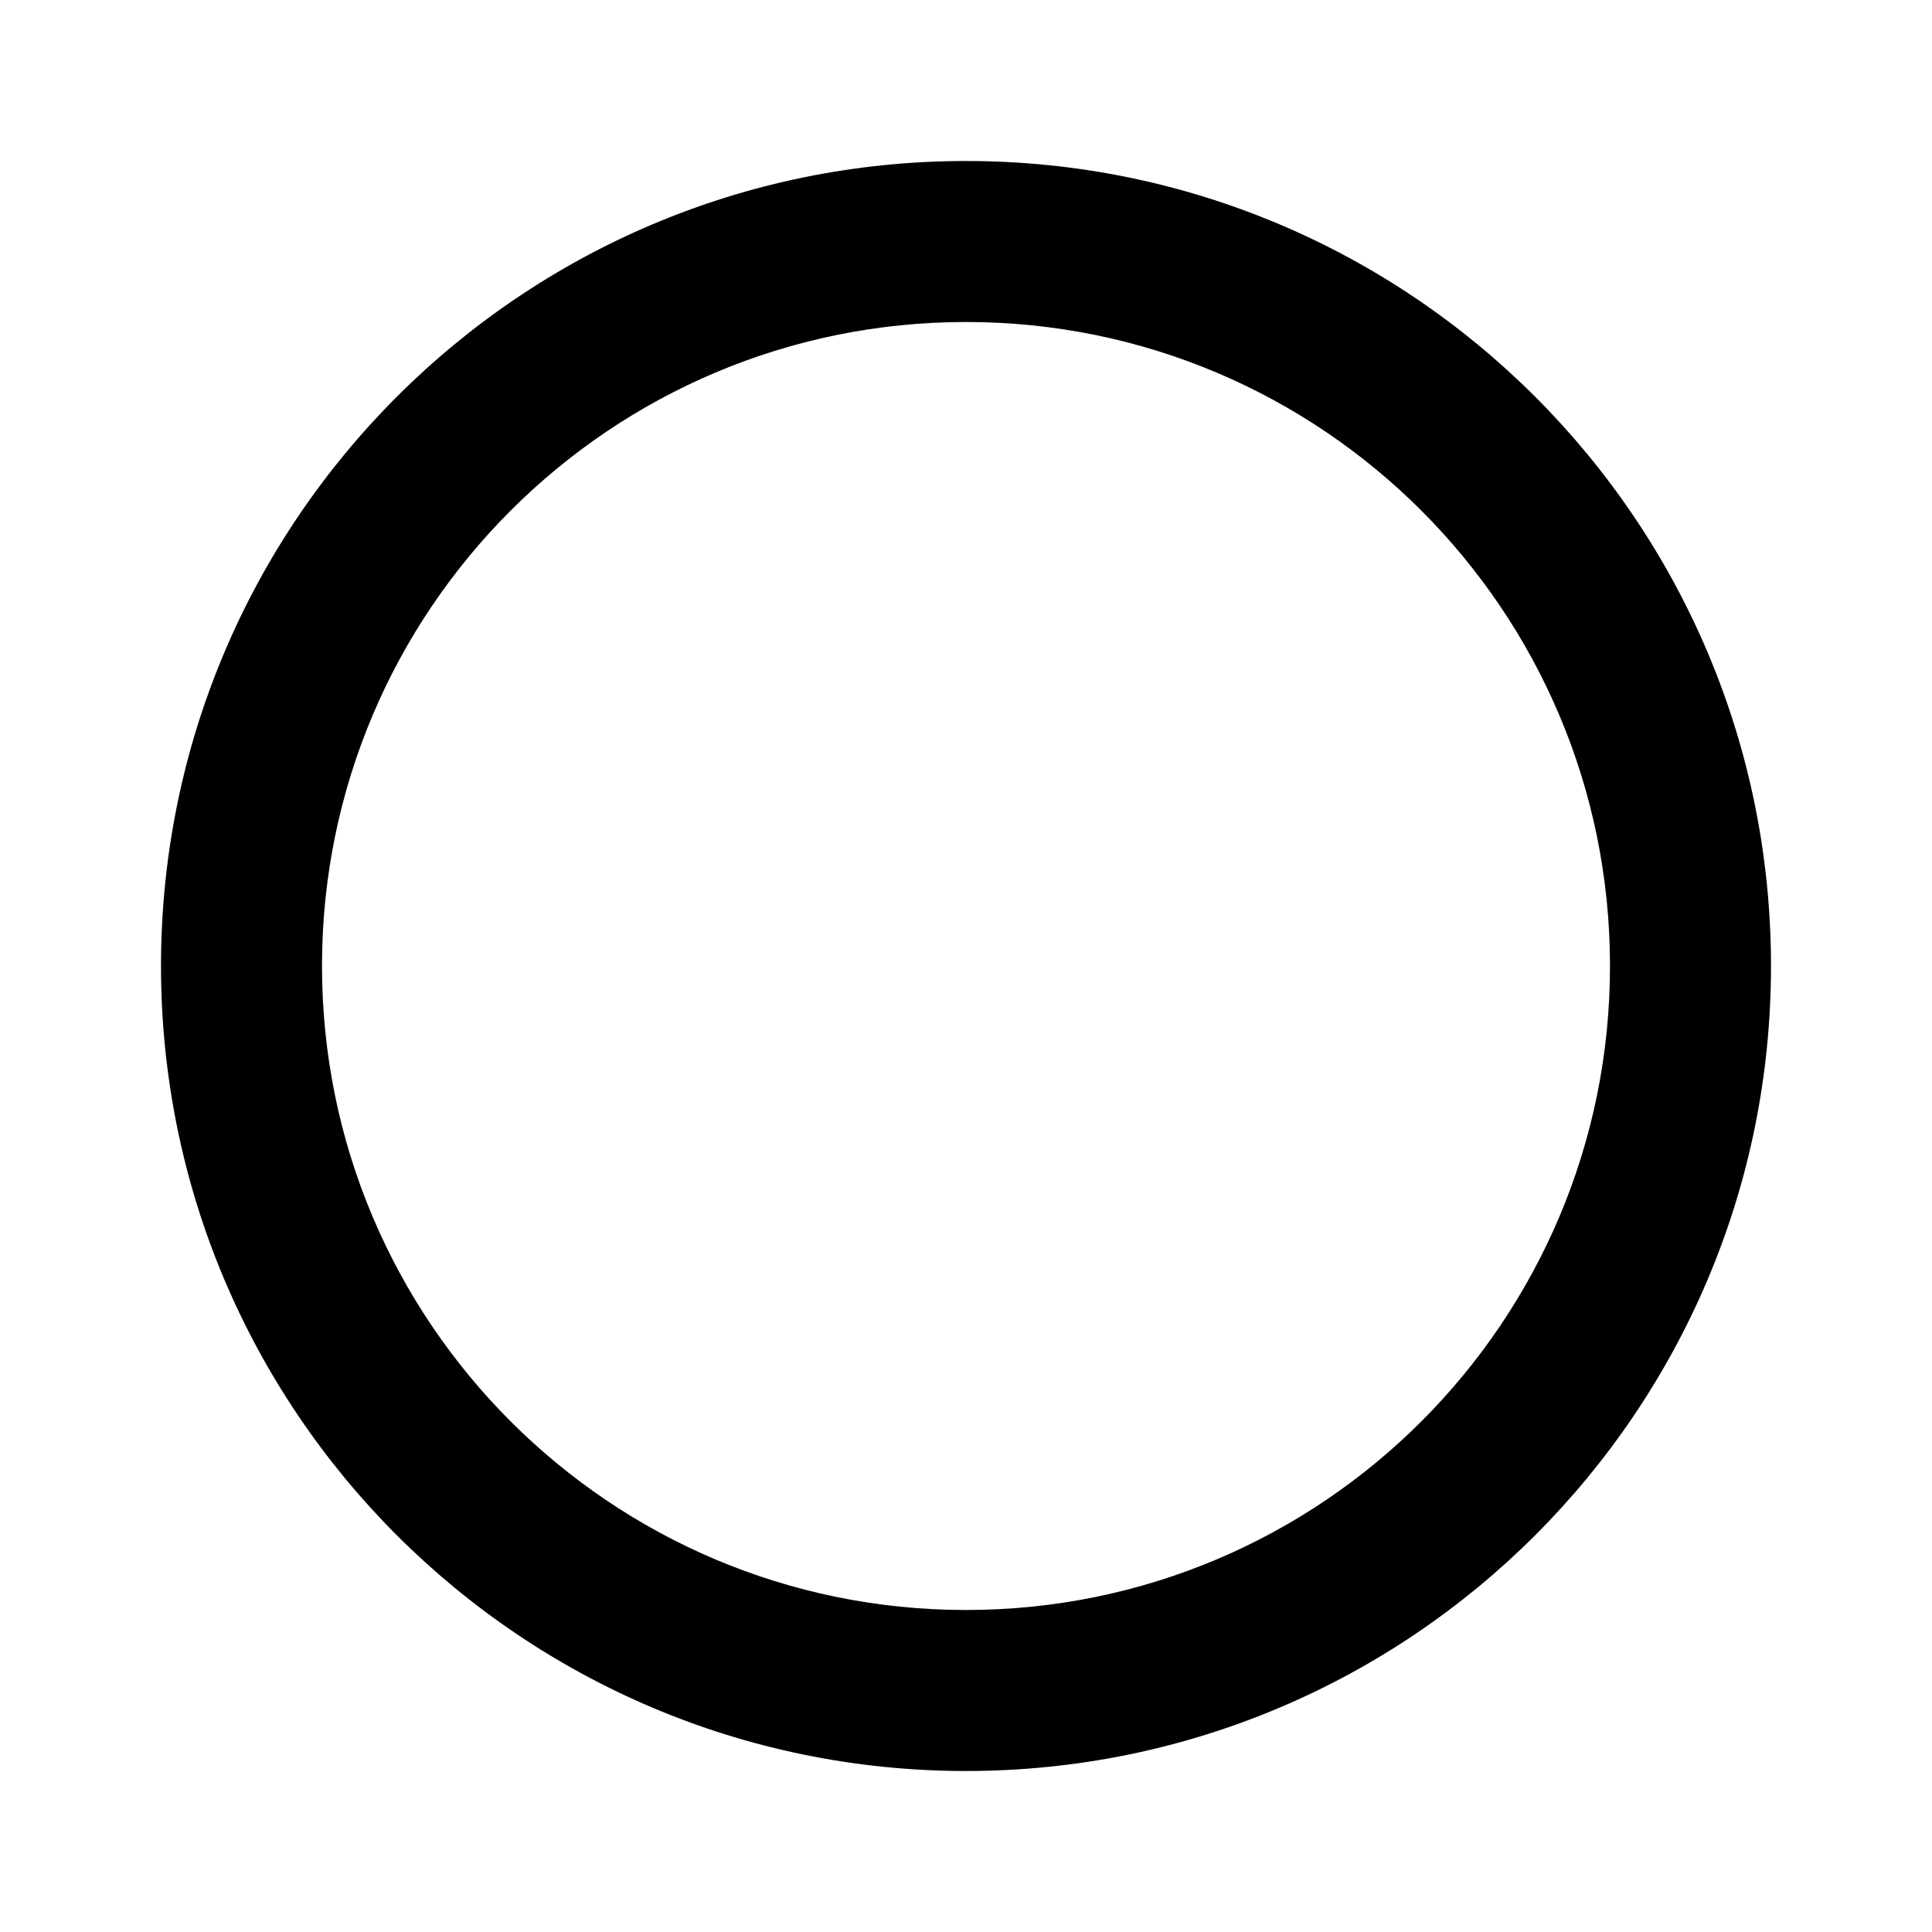
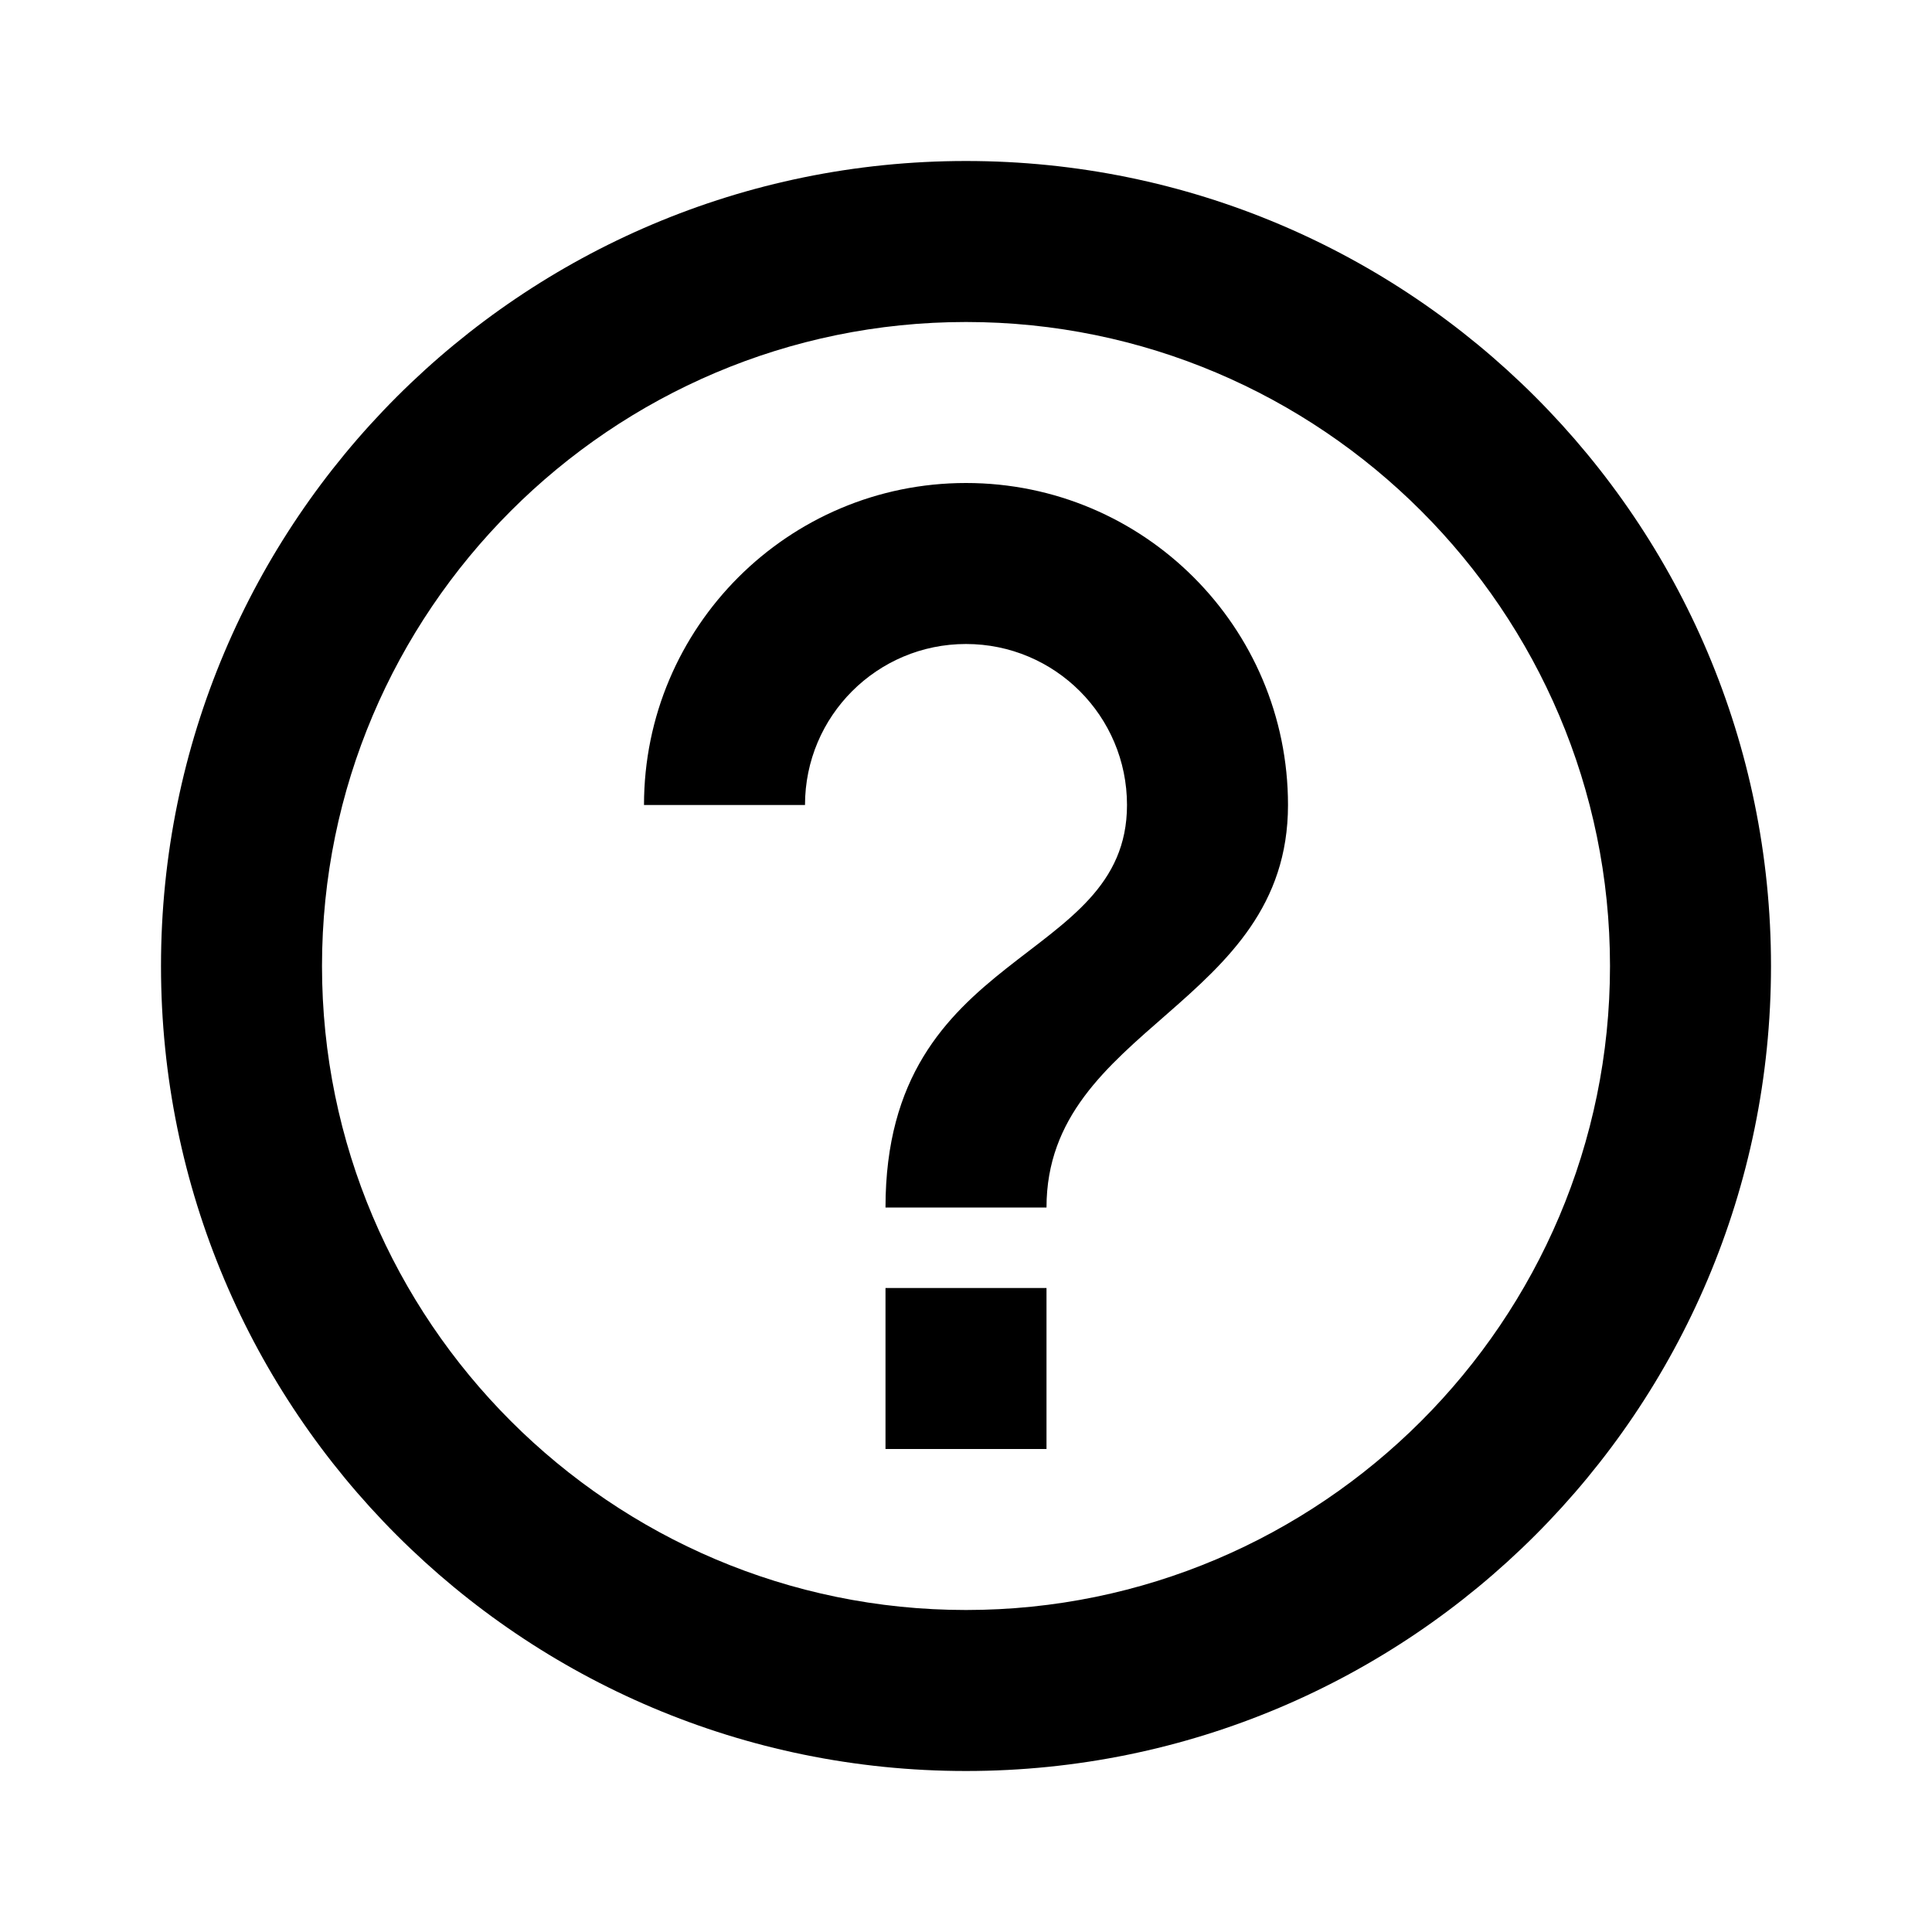
<svg xmlns="http://www.w3.org/2000/svg" viewBox="0 0 24 24">
-   <path fill="#000" d="M12,2A10,10 0 0,0 2,12A10,10 0 0,0 12,22A10,10 0 0,0 22,12A10,10 0 0,0 12,2M12,4A8,8 0 0,1 20,12A8,8 0 0,1 12,20A8,8 0 0,1 4,12A8,8 0 0,1 12,4Z" />
+   <path fill="#000" d="M11 18h2v-2h-2v2m1-16a10 10 0 0 0-10 10 10 10 0 0 0 10 10 10 10 0 0 0 10-10 10 10 0 0 0-10-10m0 18c-4.41 0-8-3.59-8-8s3.59-8 8-8 8 3.59 8 8-3.59 8-8 8m0-14a4 4 0 0 0-4 4h2a2 2 0 0 1 2-2 2 2 0 0 1 2 2c0 2-3 1.75-3 5h2c0-2.25 3-2.5 3-5a4 4 0 0 0-4-4Z" />
</svg>
